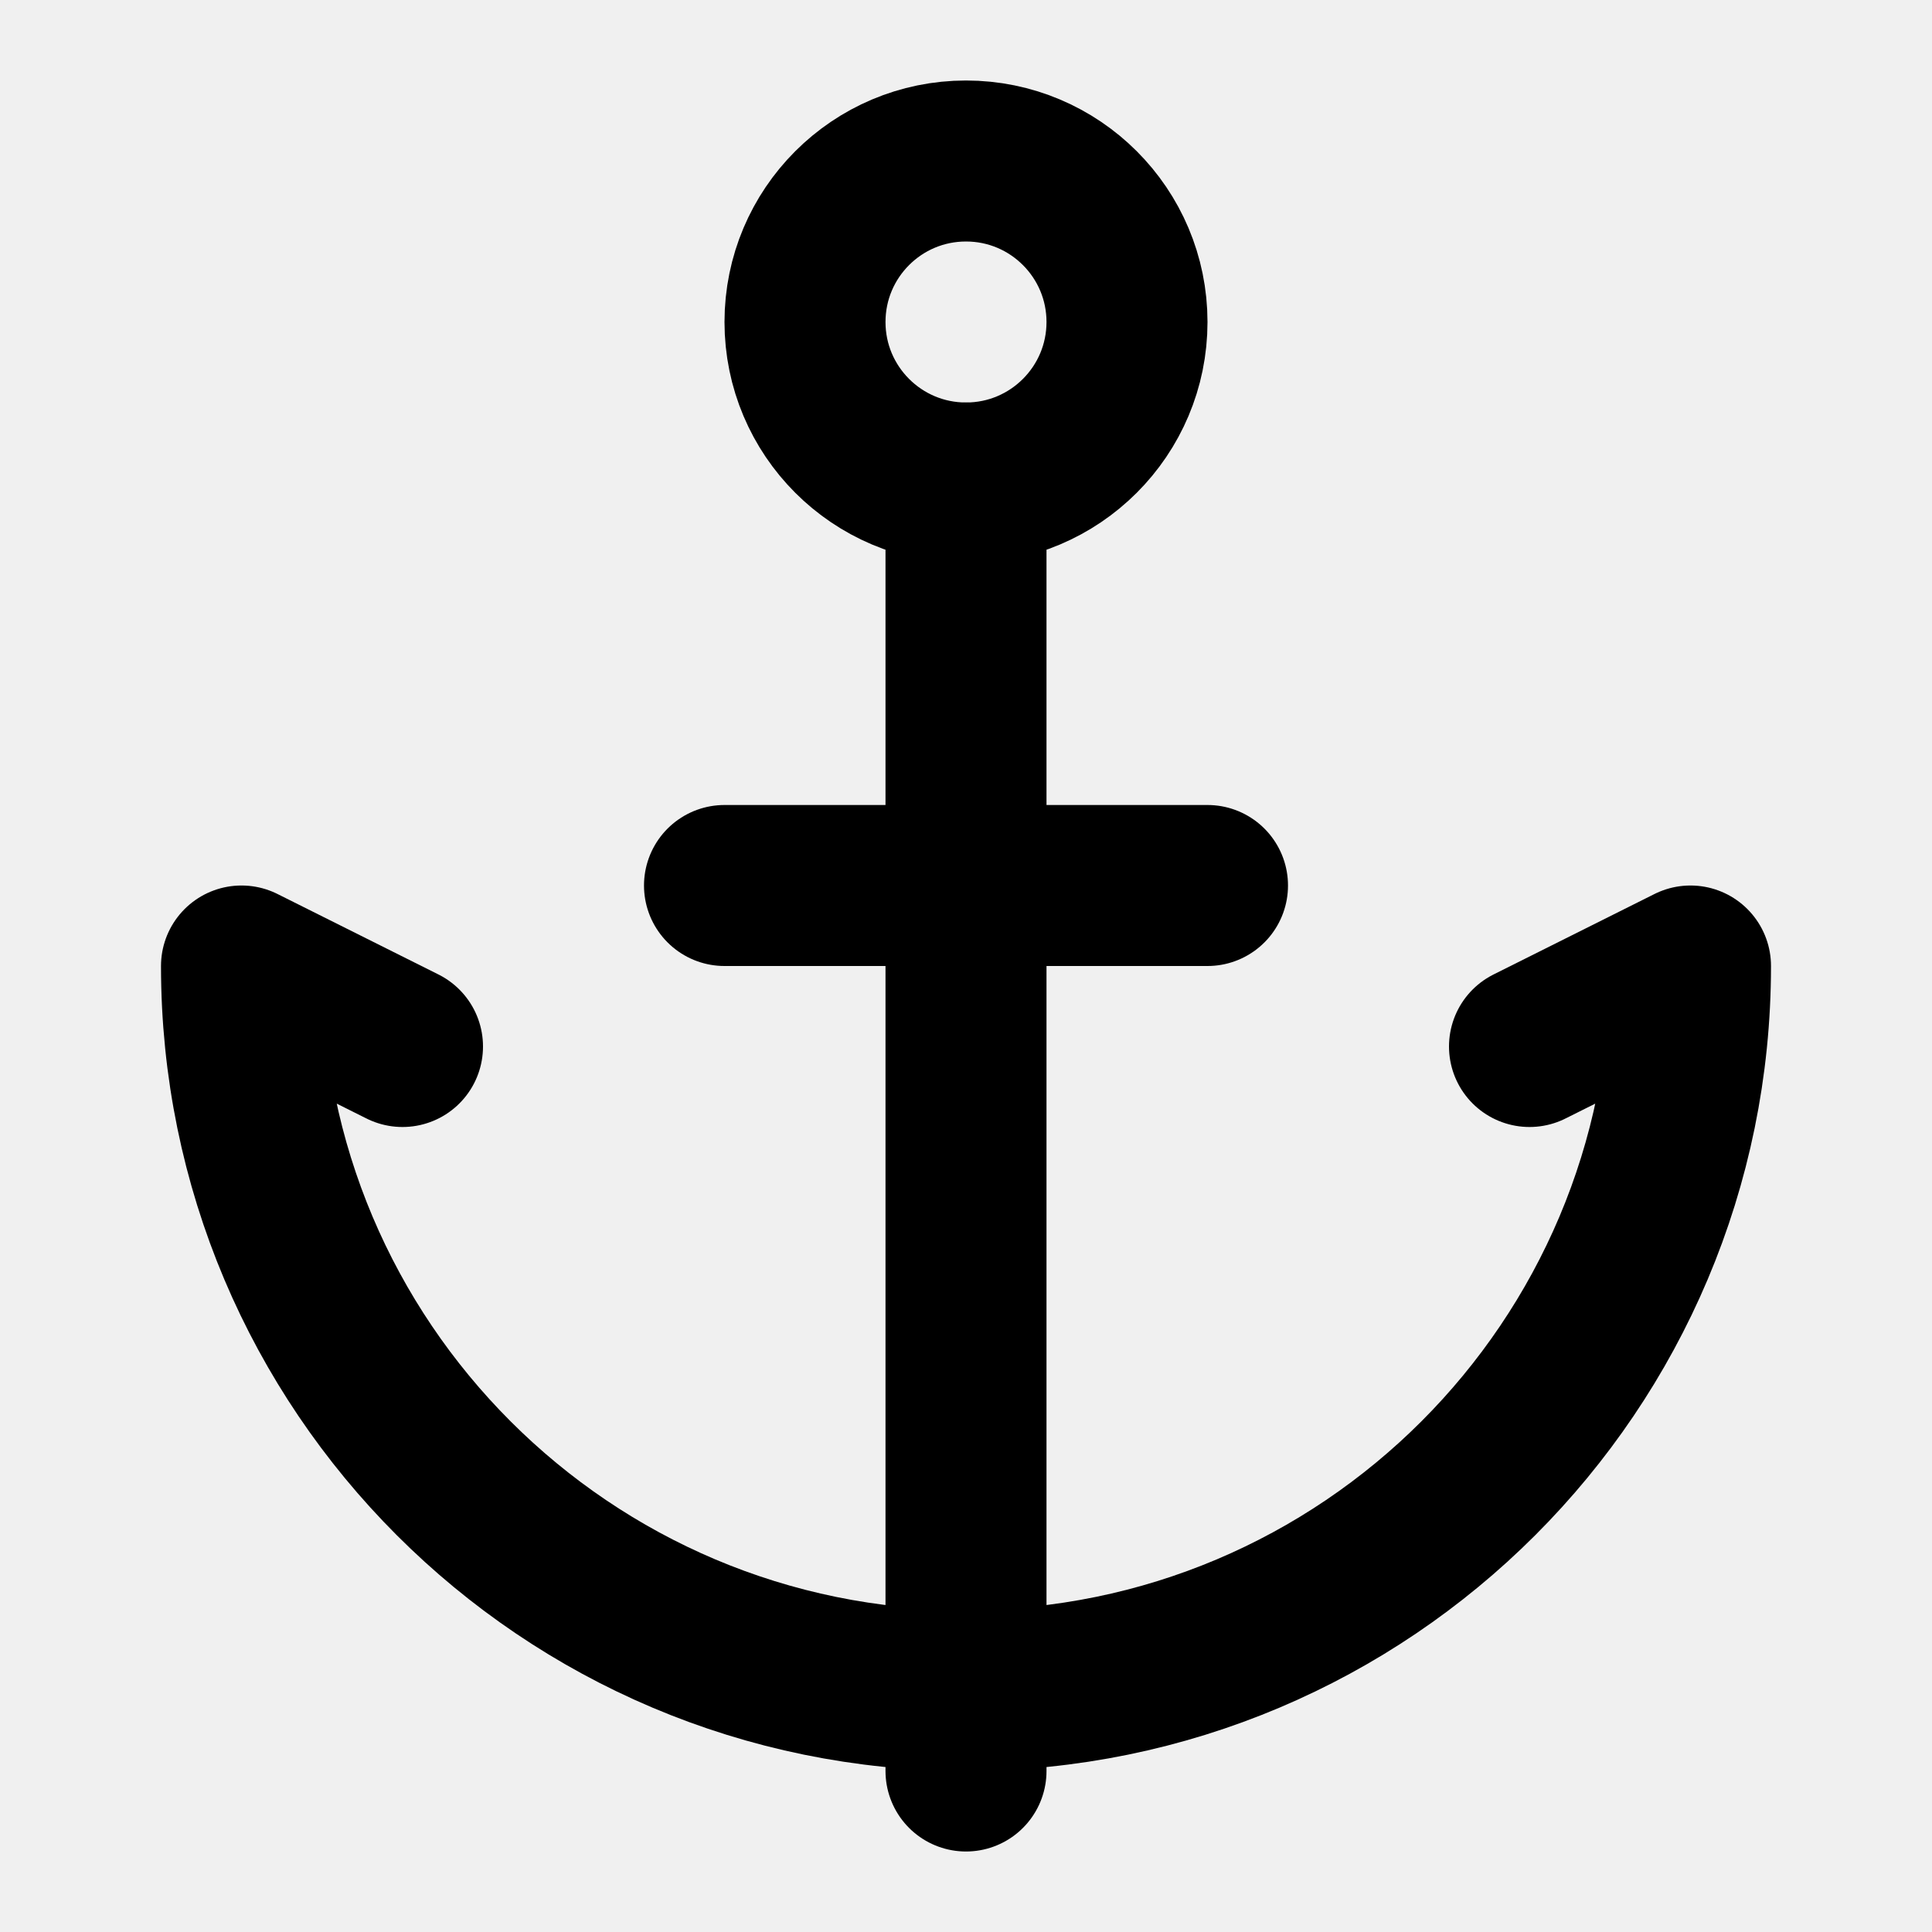
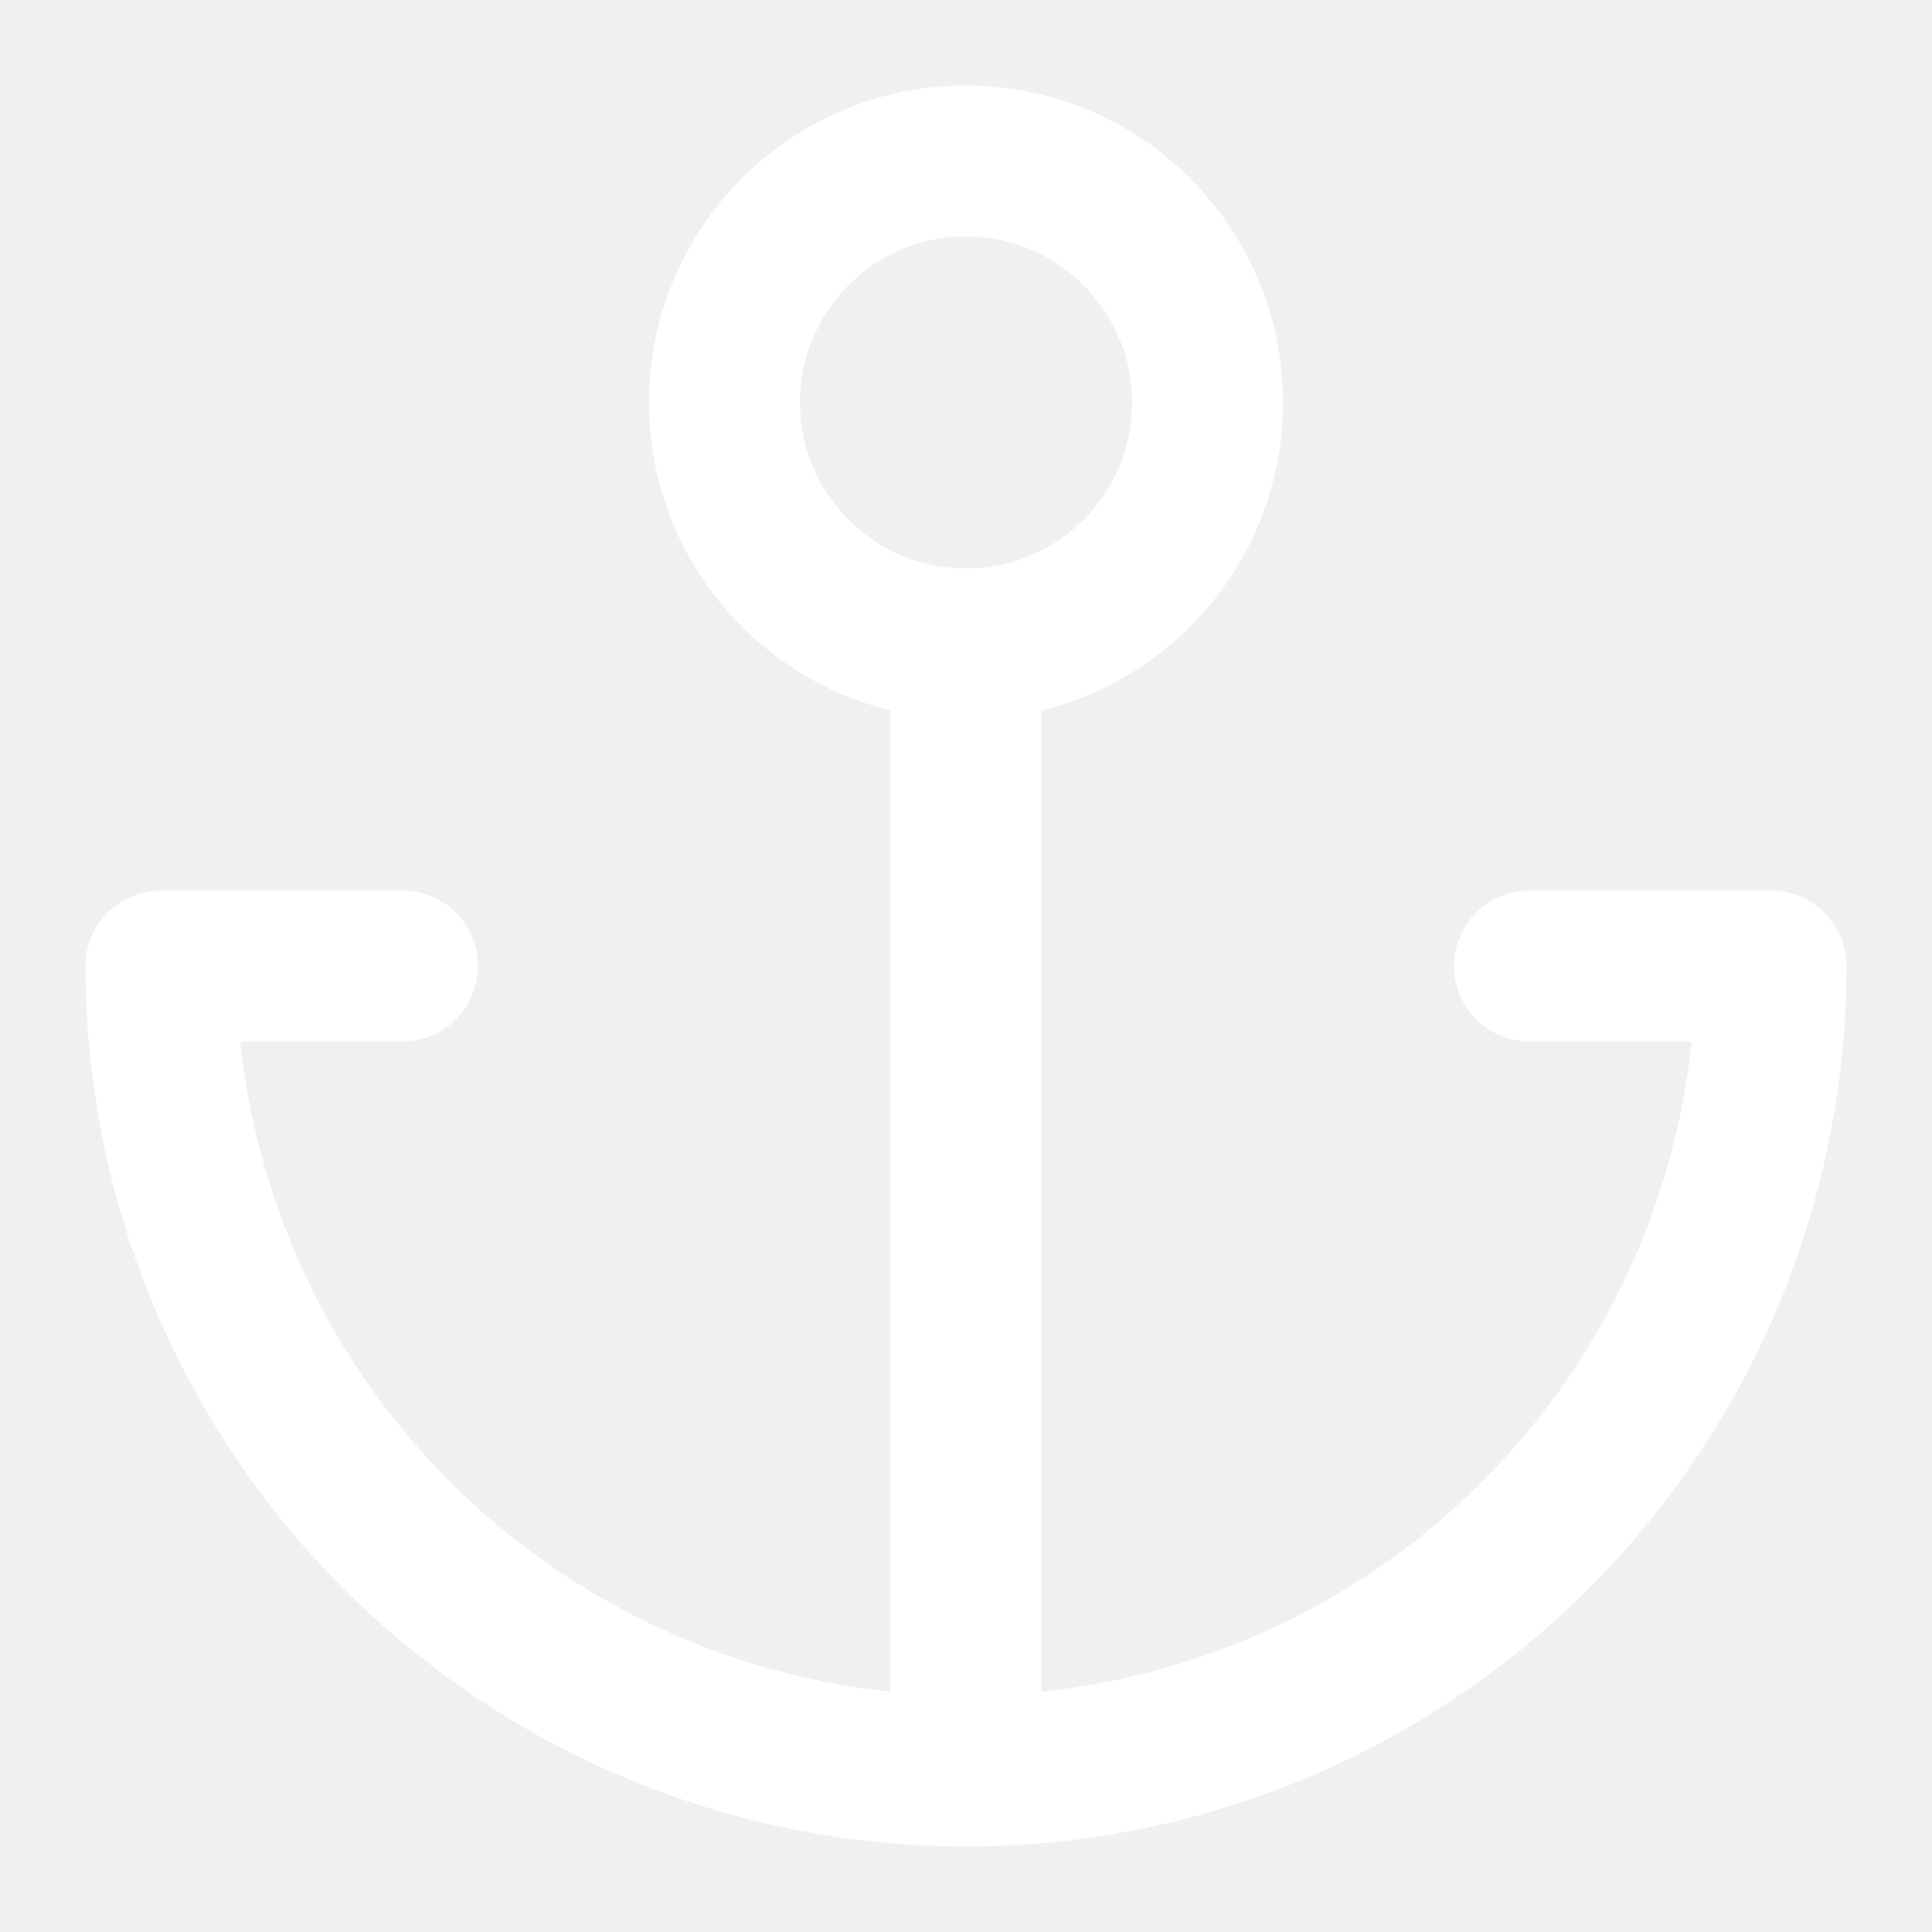
- <svg xmlns="http://www.w3.org/2000/svg" class="lucide lucide-anchor" viewBox="0 0 24 24" fill="none" stroke="currentColor" stroke-width="2" stroke-linecap="round" stroke-linejoin="round">
-   <path d="M12 6v16" />
-   <path d="m19 13 2-1a9 9 0 0 1-18 0l2 1" />
-   <path d="M9 11h6" />
-   <circle cx="12" cy="4" r="2" />
+ <svg xmlns="http://www.w3.org/2000/svg" width="16" height="16" viewBox="0 0 16 16" fill="none">
+   <g clip-path="url(#clip0_1059_62930)">
+     <path d="M8 14.667V5.333" stroke="white" stroke-width="1.25" stroke-linecap="round" stroke-linejoin="round" />
+     <path d="M3.333 8H1.333C1.333 9.768 2.036 11.464 3.286 12.714C4.536 13.964 6.232 14.667 8 14.667C9.768 14.667 11.464 13.964 12.714 12.714C13.964 11.464 14.667 9.768 14.667 8H12.667" stroke="white" stroke-width="1.25" stroke-linecap="round" stroke-linejoin="round" />
+     <path d="M8 5.333C9.105 5.333 10 4.438 10 3.333C10 2.229 9.105 1.333 8 1.333C6.895 1.333 6 2.229 6 3.333C6 4.438 6.895 5.333 8 5.333Z" stroke="white" stroke-width="1.25" stroke-linecap="round" stroke-linejoin="round" />
+   </g>
+   <defs>
+     <clipPath id="clip0_1059_62930">
+       <rect width="16" height="16" fill="white" />
+     </clipPath>
+   </defs>
</svg>
